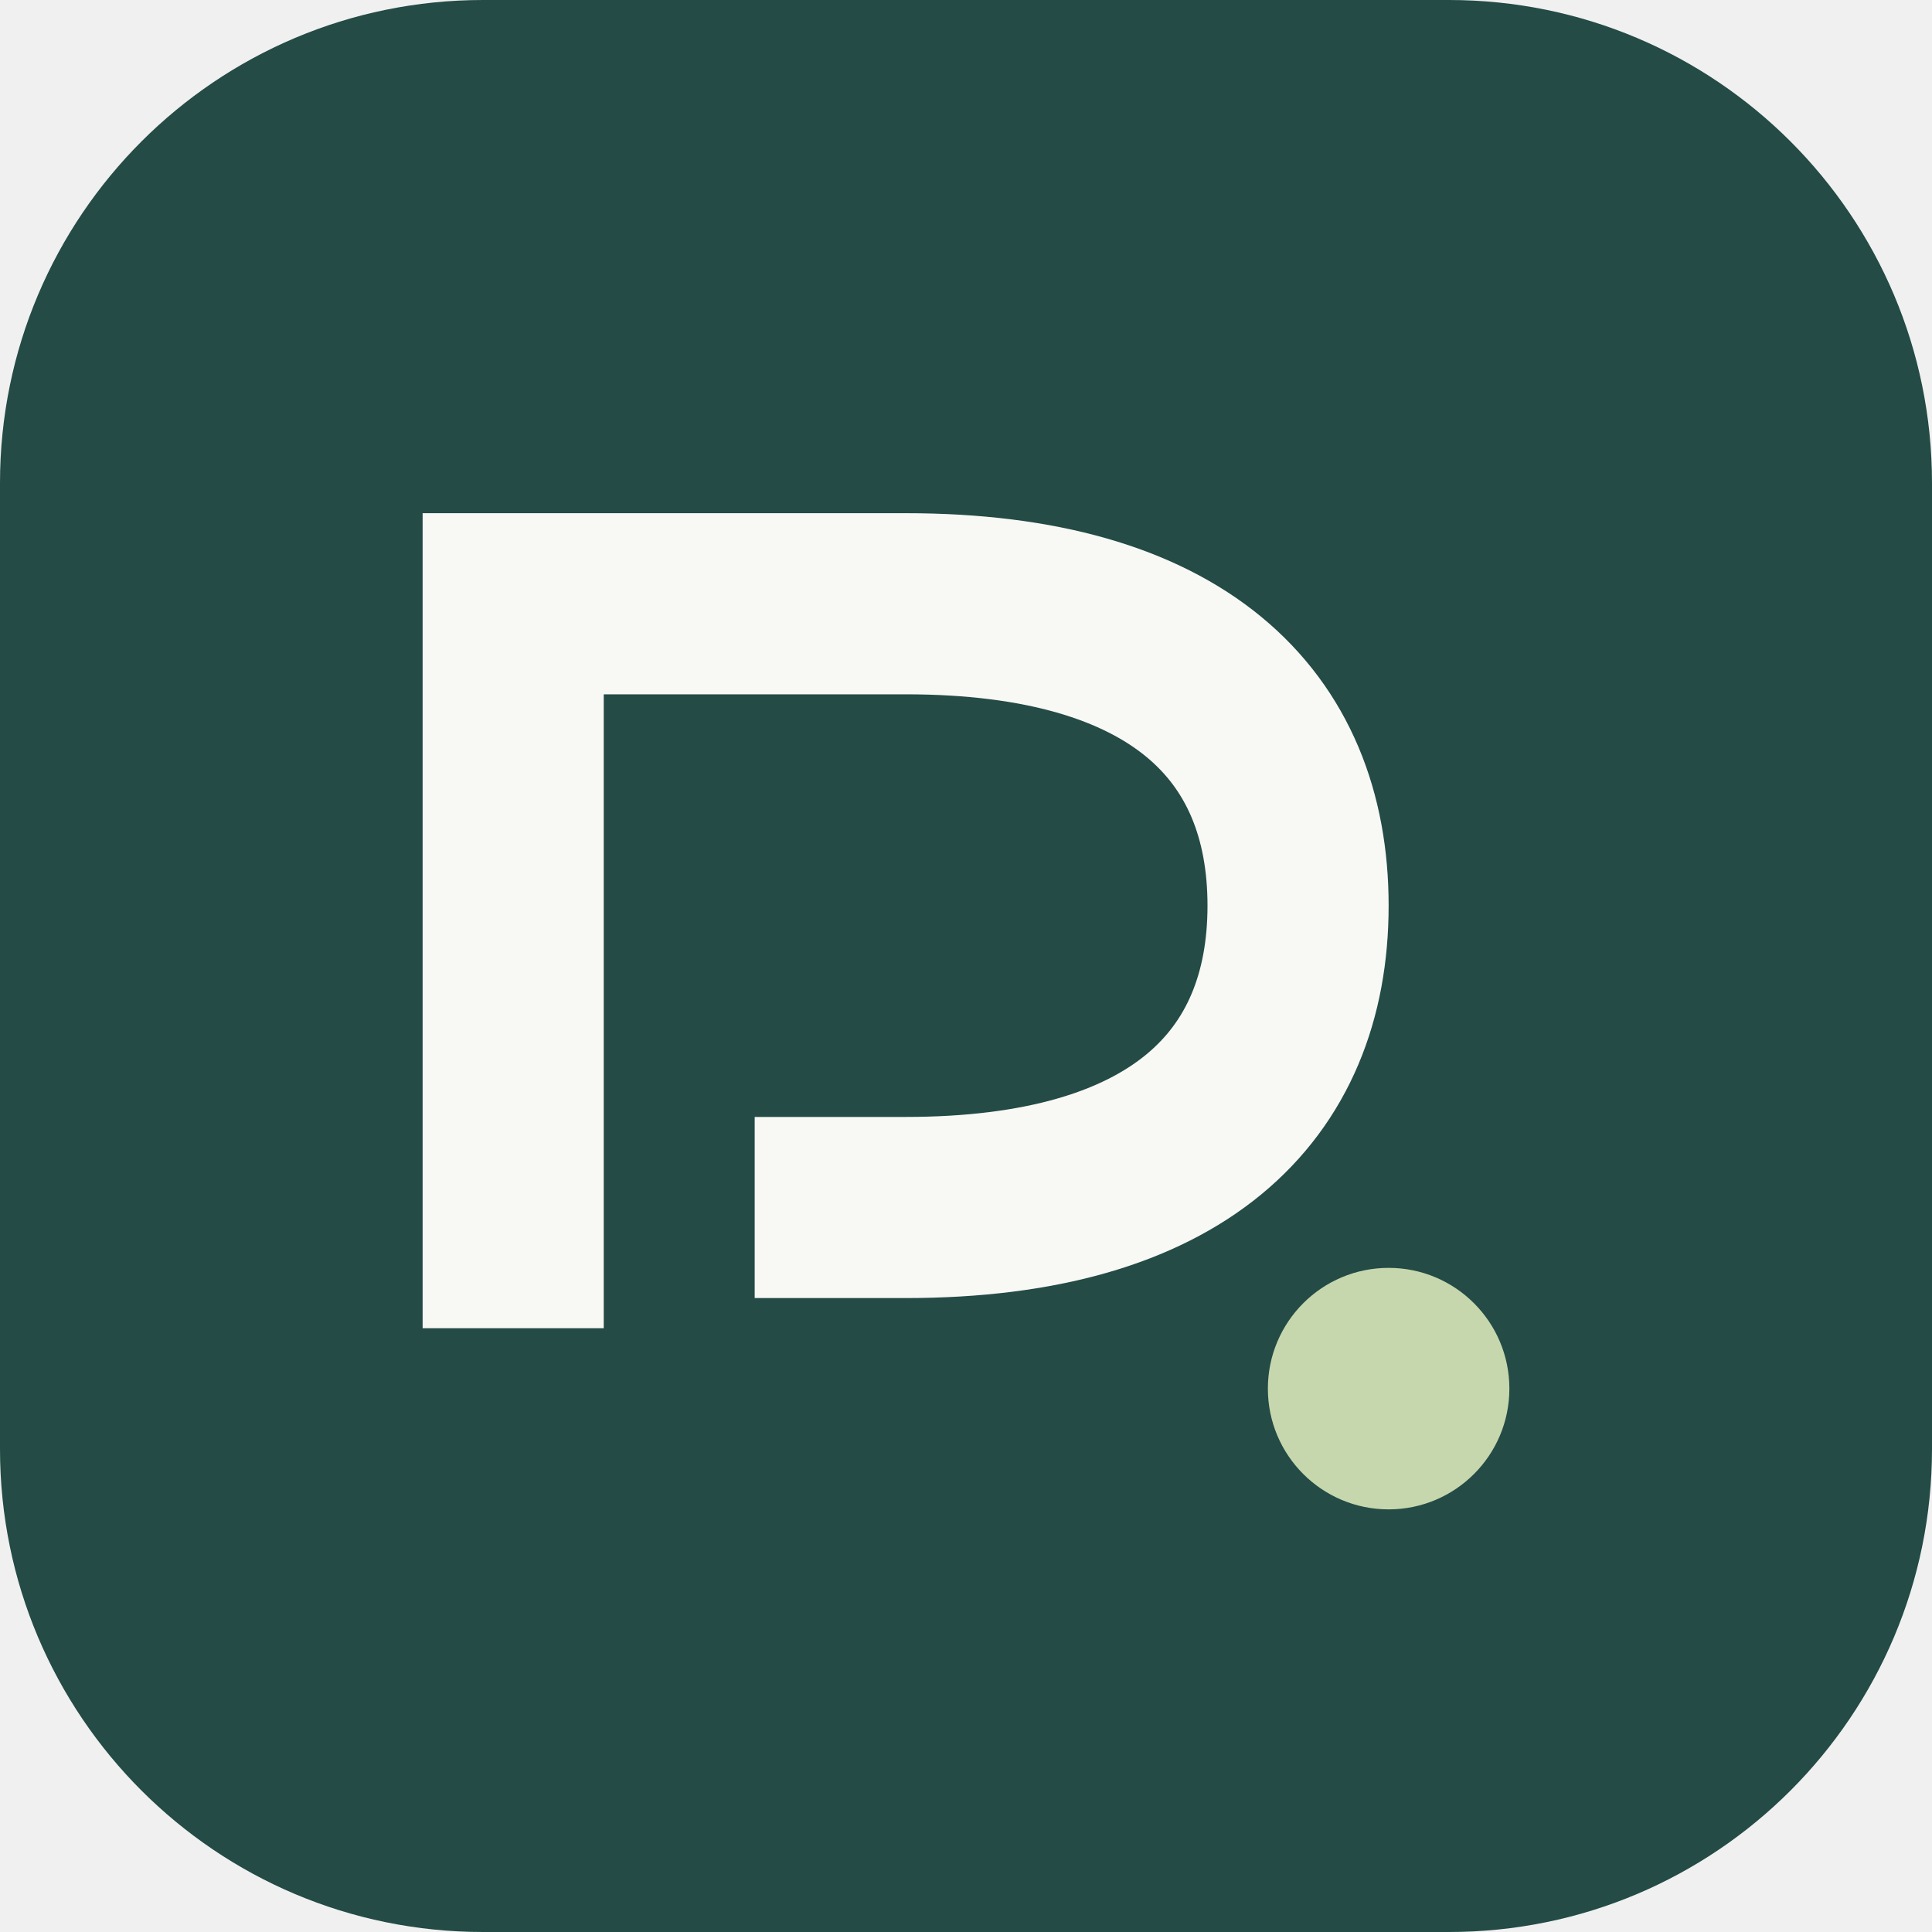
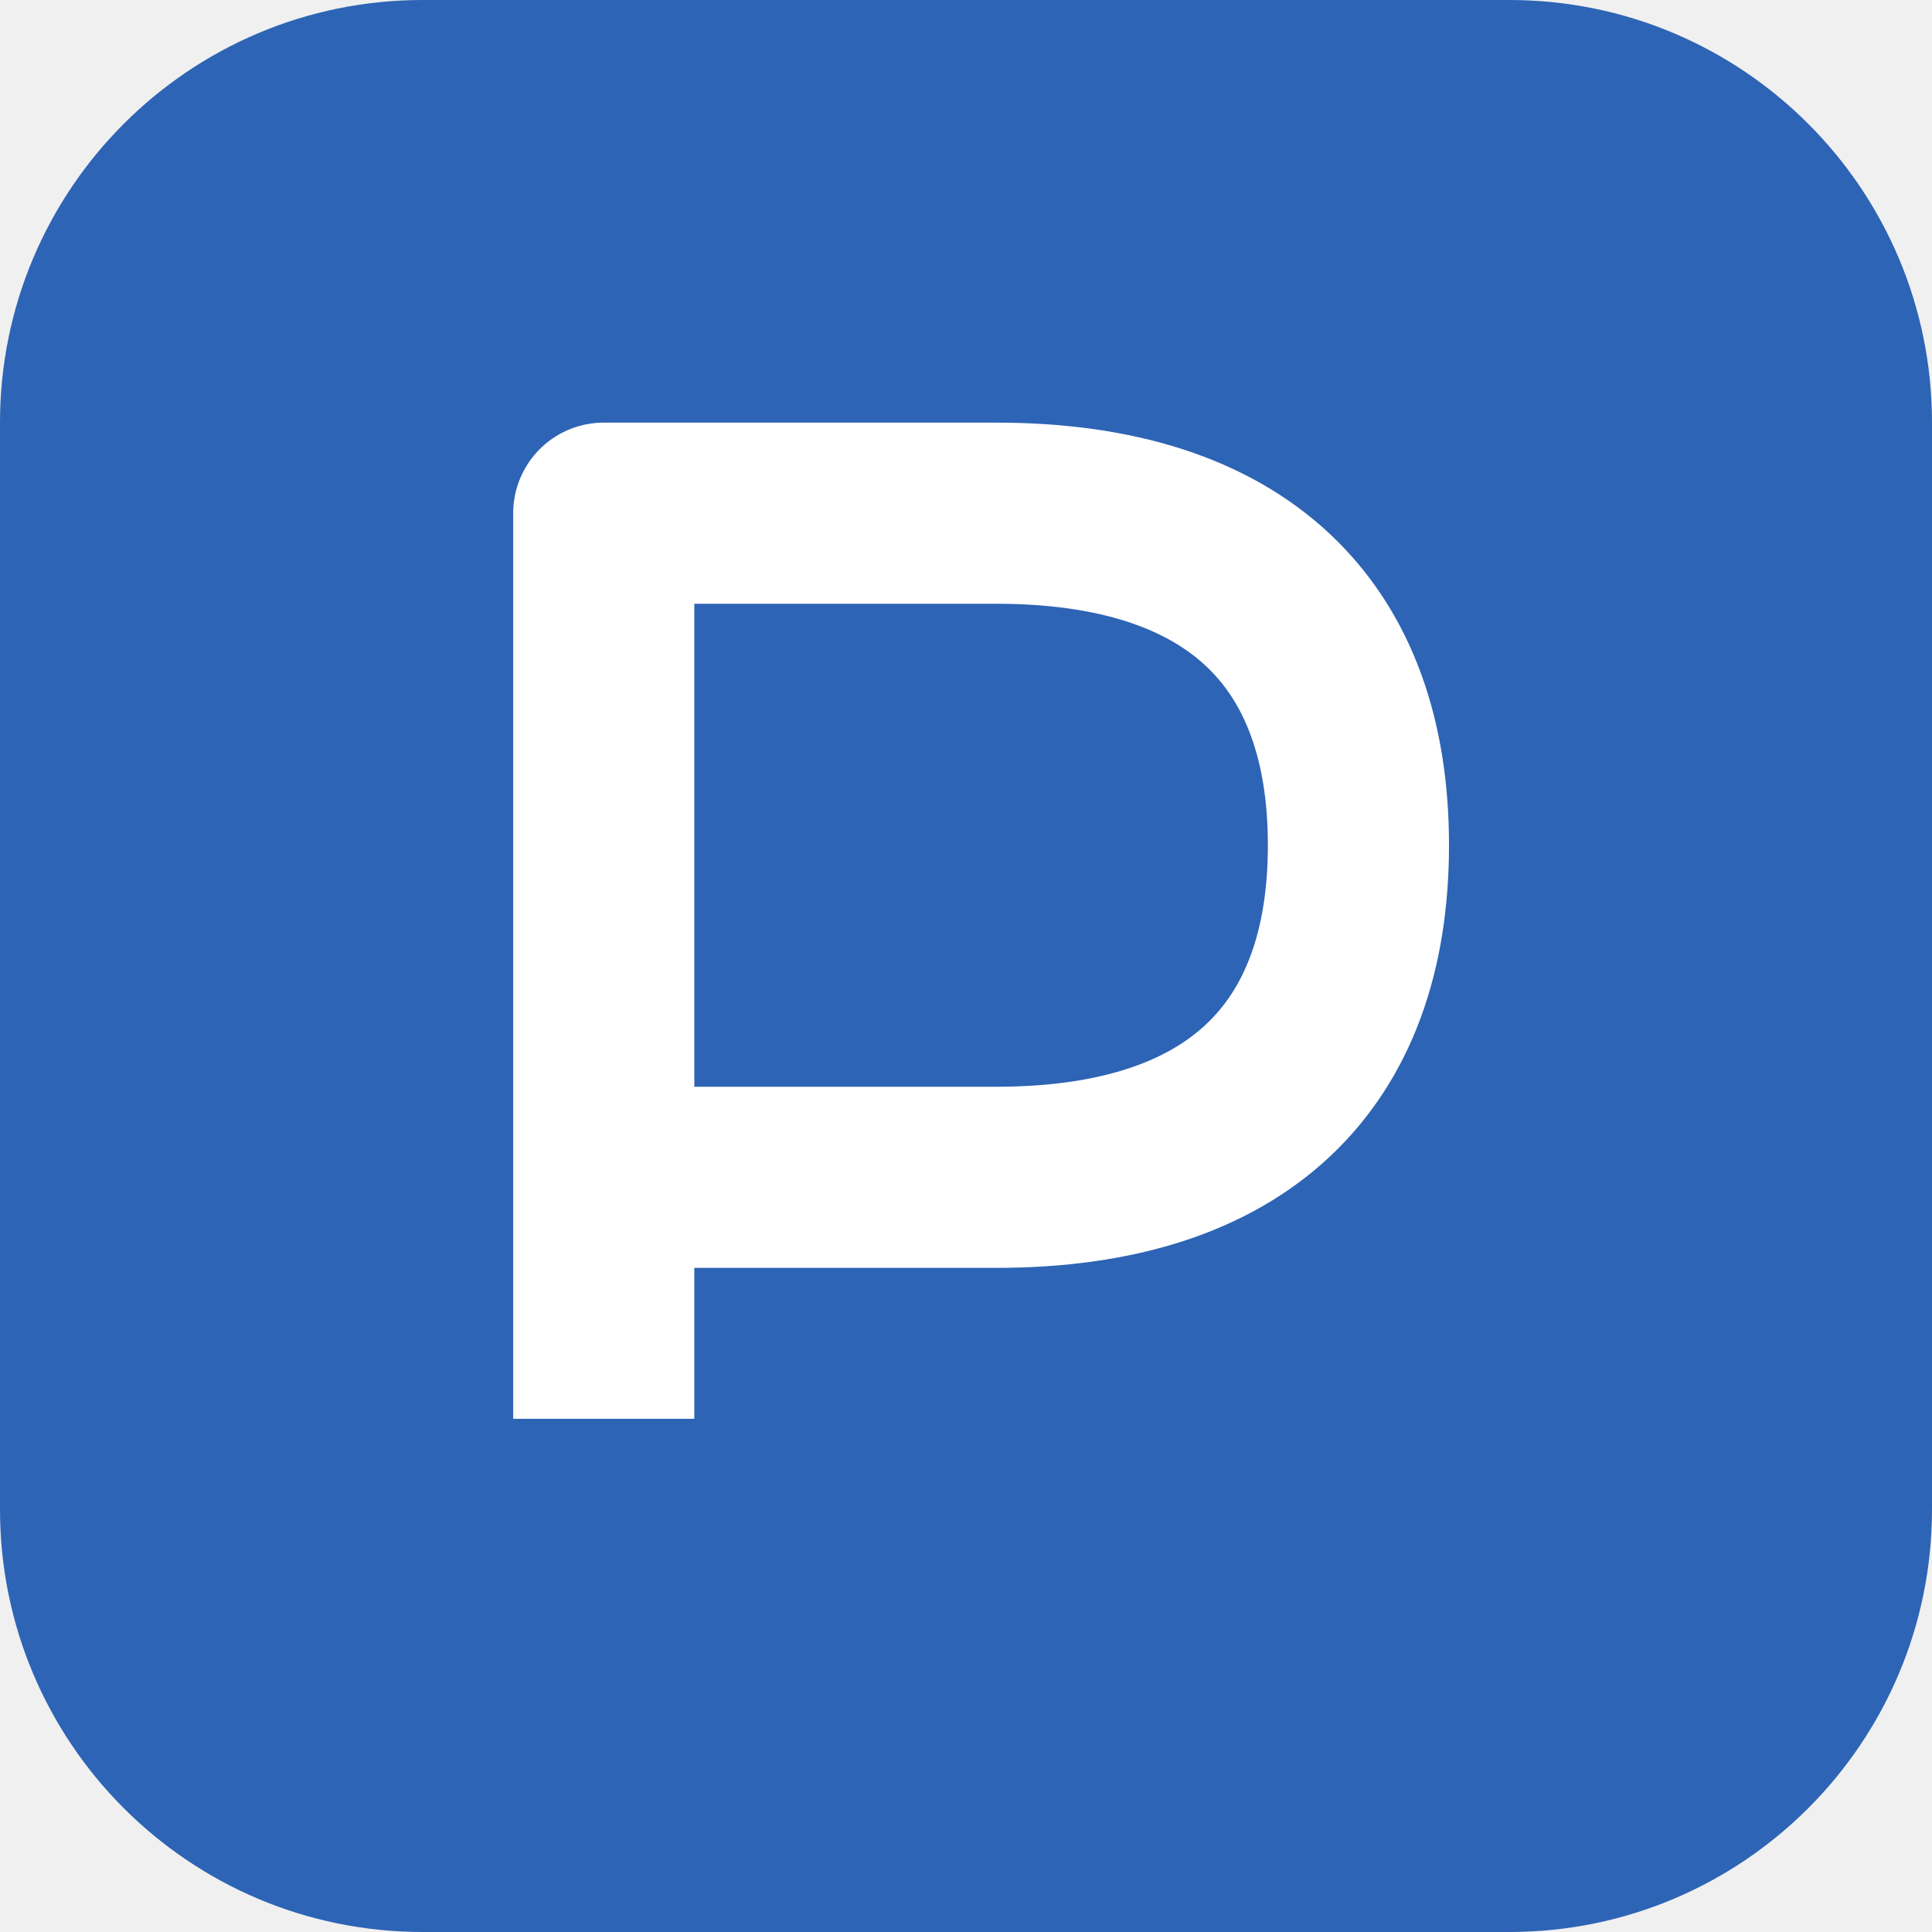
<svg xmlns="http://www.w3.org/2000/svg" viewBox="0 0 64 64">
-   <rect width="64" height="64" rx="16" fill="#244b45" />
-   <path d="M17 44V20h13c9 0 13 4 13 10S39 40 30 40h-5" fill="none" stroke="#f8f8f4" stroke-width="6" />
-   <circle cx="46" cy="46" r="4" fill="#c6d7ae" />
+   <rect width="64" height="64" rx="14" fill="#2d64b5" />
+   <path d="M20 47V17h13c8 0 12 4 12 11s-4 11-12 11H20" fill="none" stroke="#fff" stroke-width="6" stroke-linejoin="round" />
</svg>
